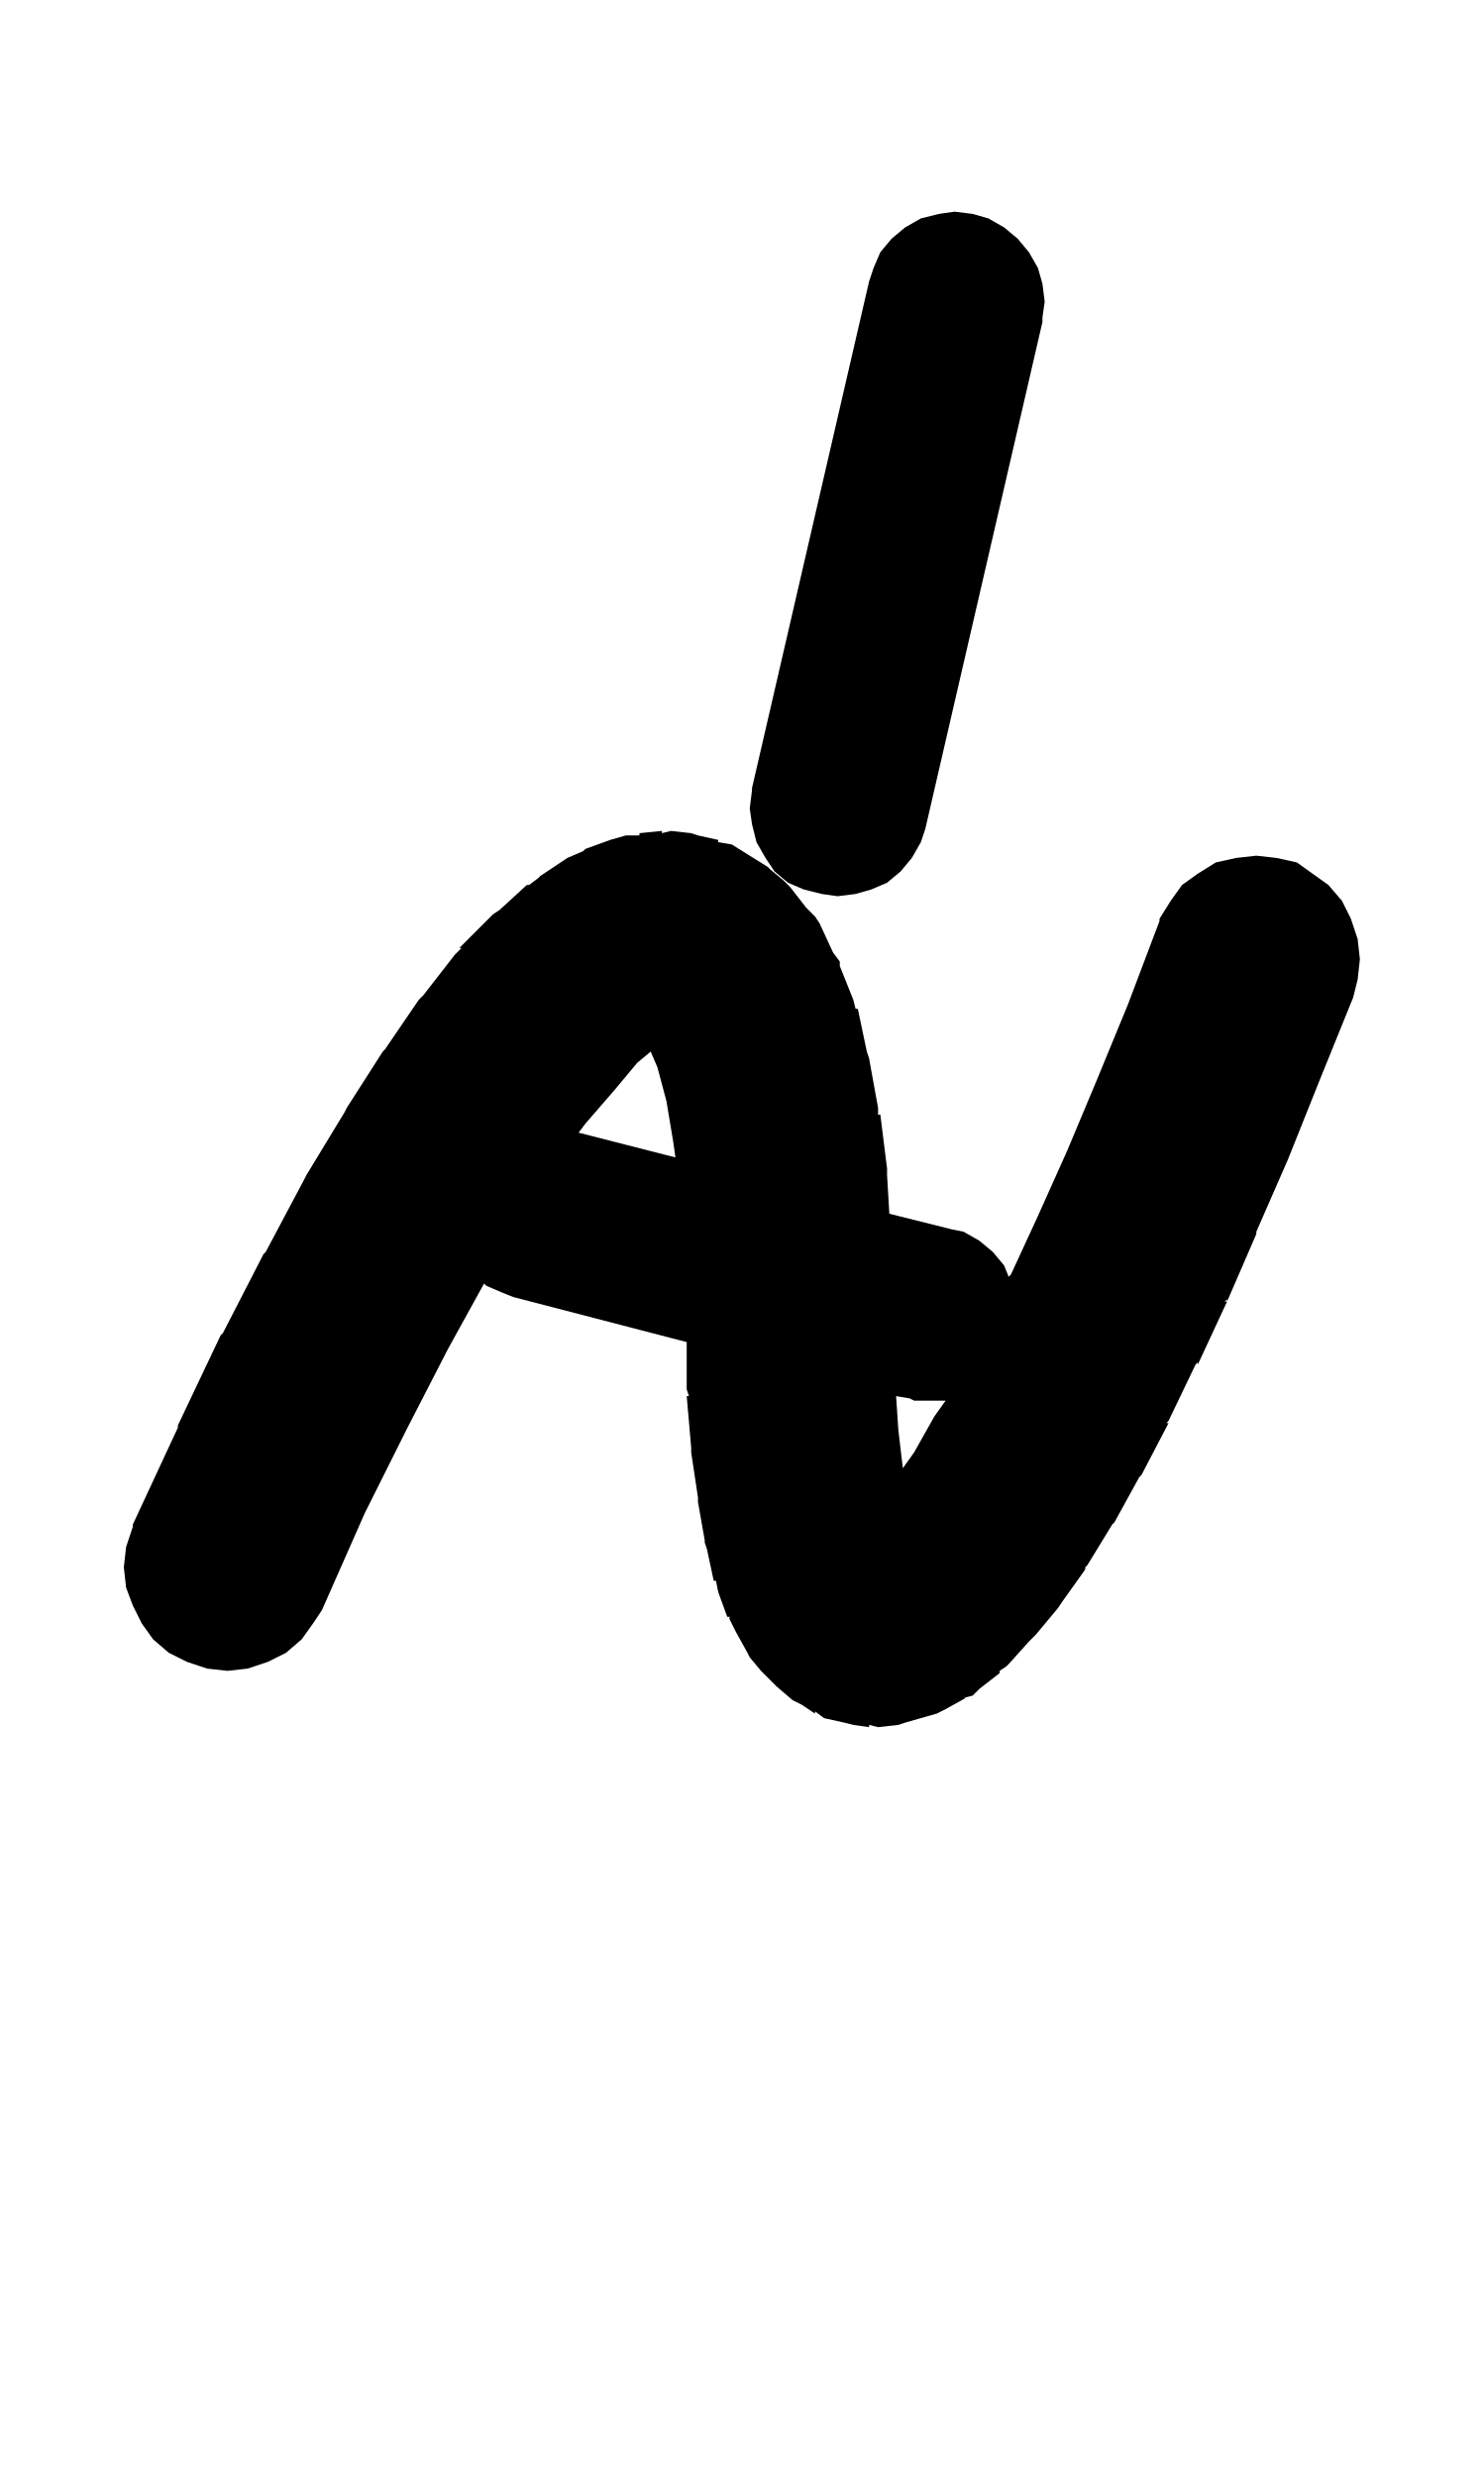
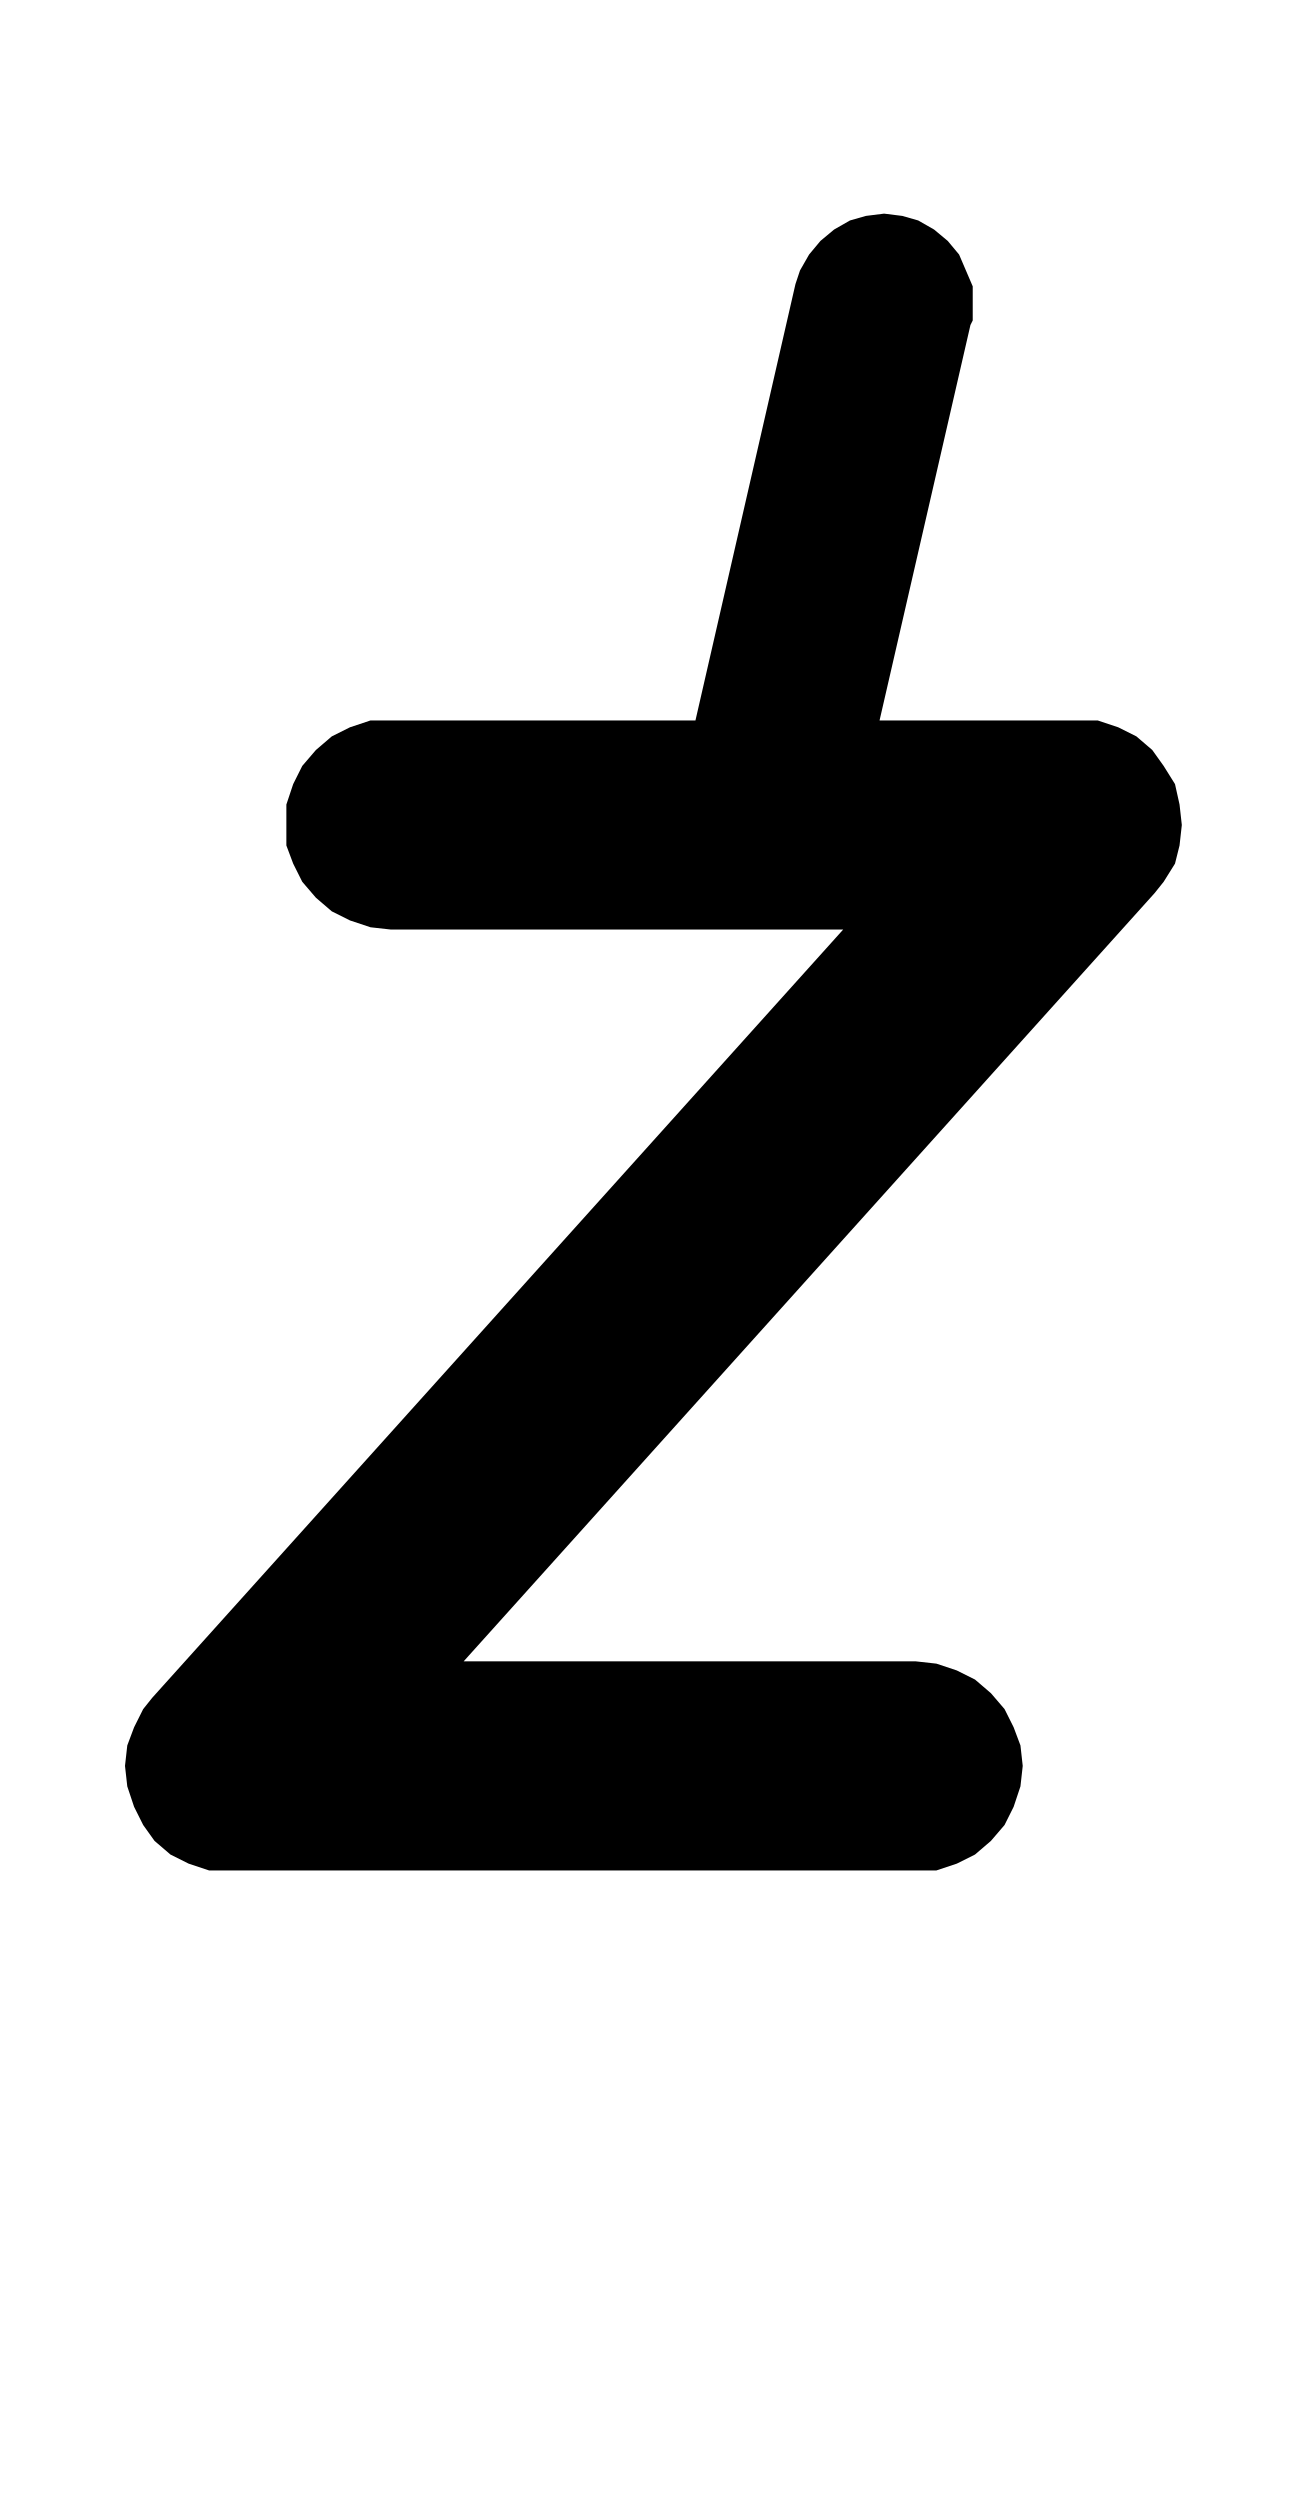
- <svg xmlns="http://www.w3.org/2000/svg" viewBox="0 -900 659 1100">
-   <path transform="scale(1,-1)" fill="currentColor" d="M59 223 79 266V267L98 307L99 308L117 343L118 344L135 376L136 378L153 406L154 408L170 433L171 434L186 456L188 458L202 476L205 479H204L218 493L219 494L222 496L234 507H235L239 510L240 511L252 519L259 522L260 523L271 527L278 529H284V530L294 531V530L298 531L307 530L310 529L319 527V526L325 525L333 520L341 515L342 514L348 509L351 506L358 497L362 493L364 490L370 477L373 473V471L379 456L380 452H381L385 433L386 430L390 408V405H391L394 381V378L395 361L423 354L428 353L435 349L441 344L446 338L448 333L449 334L461 360L474 389L487 420L501 454L515 491V492L520 500L525 507L532 512L540 517L549 519L558 520L567 519L576 517L583 512L590 507L596 500L600 492L603 483L604 474L603 465L601 457L586 420L572 385L558 353V352L545 322V323L544 322H545L532 294V295L531 294L519 269L518 268H519L507 245L506 244L495 224L494 223L483 205L482 204V203L472 189L470 186L460 174L457 171L448 161L447 160L444 158V157L435 150L432 147L428 146H429L420 141L416 139L409 137L402 135L399 134L390 133L386 134V133L379 134L375 135L366 137L362 140V139L356 143L352 145L345 151L344 152L338 158L333 164L332 166L327 175L324 181V182H323L319 193L318 198H317L314 212L313 215V216L310 233V235L307 255V257L305 280H306L305 283V304L228 324L223 326L216 329L215 330L199 301L181 266L162 228L143 185L139 179L134 172L127 166L119 162L110 159L101 158L92 159L83 162L75 166L68 172L63 179L59 187L56 195L55 204L56 213L59 222ZM334 550 386 775 388 781 391 788 396 794 402 799 409 803 417 805 424 806 432 805 439 803 446 799 452 794 457 788 461 781 463 774 464 766 463 759V757L411 532L409 526L405 519L400 513L394 508L387 505L380 503L372 502L365 503L357 505L350 508L344 513L340 519L336 526L334 534L333 541L334 549ZM300 386 299 393 296 411 292 426 289 433 283 428 273 416 260 401 257 397ZM404 279 398 280 399 265 401 248 406 255 415 271 420 278H413H406Z" />
+ <svg xmlns="http://www.w3.org/2000/svg" viewBox="0 -900 575 1100">
+   <path transform="scale(1,-1)" fill="currentColor" d="M172 583H306L350 775L352 781L356 788L361 794L367 799L374 803L381 805L389 806L397 805L404 803L411 799L417 794L422 788L425 781L428 774V766V759L427 757L387 583H474H483L492 580L500 576L507 570L512 563L517 555L519 546L520 537L519 528L517 520L512 512L508 507L204 169H403L412 168L421 165L429 161L436 155L442 148L446 140L449 132L450 123L449 114L446 105L442 97L436 90L429 84L421 80L412 77H403H101H92L83 80L75 84L68 90L63 97L59 105L56 114L55 123L56 132L59 140L63 148L67 153L371 491H172L163 492L154 495L146 499L139 505L133 512L129 520L126 528V537V546L129 555L133 563L139 570L146 576L154 580L163 583Z" />
</svg>
